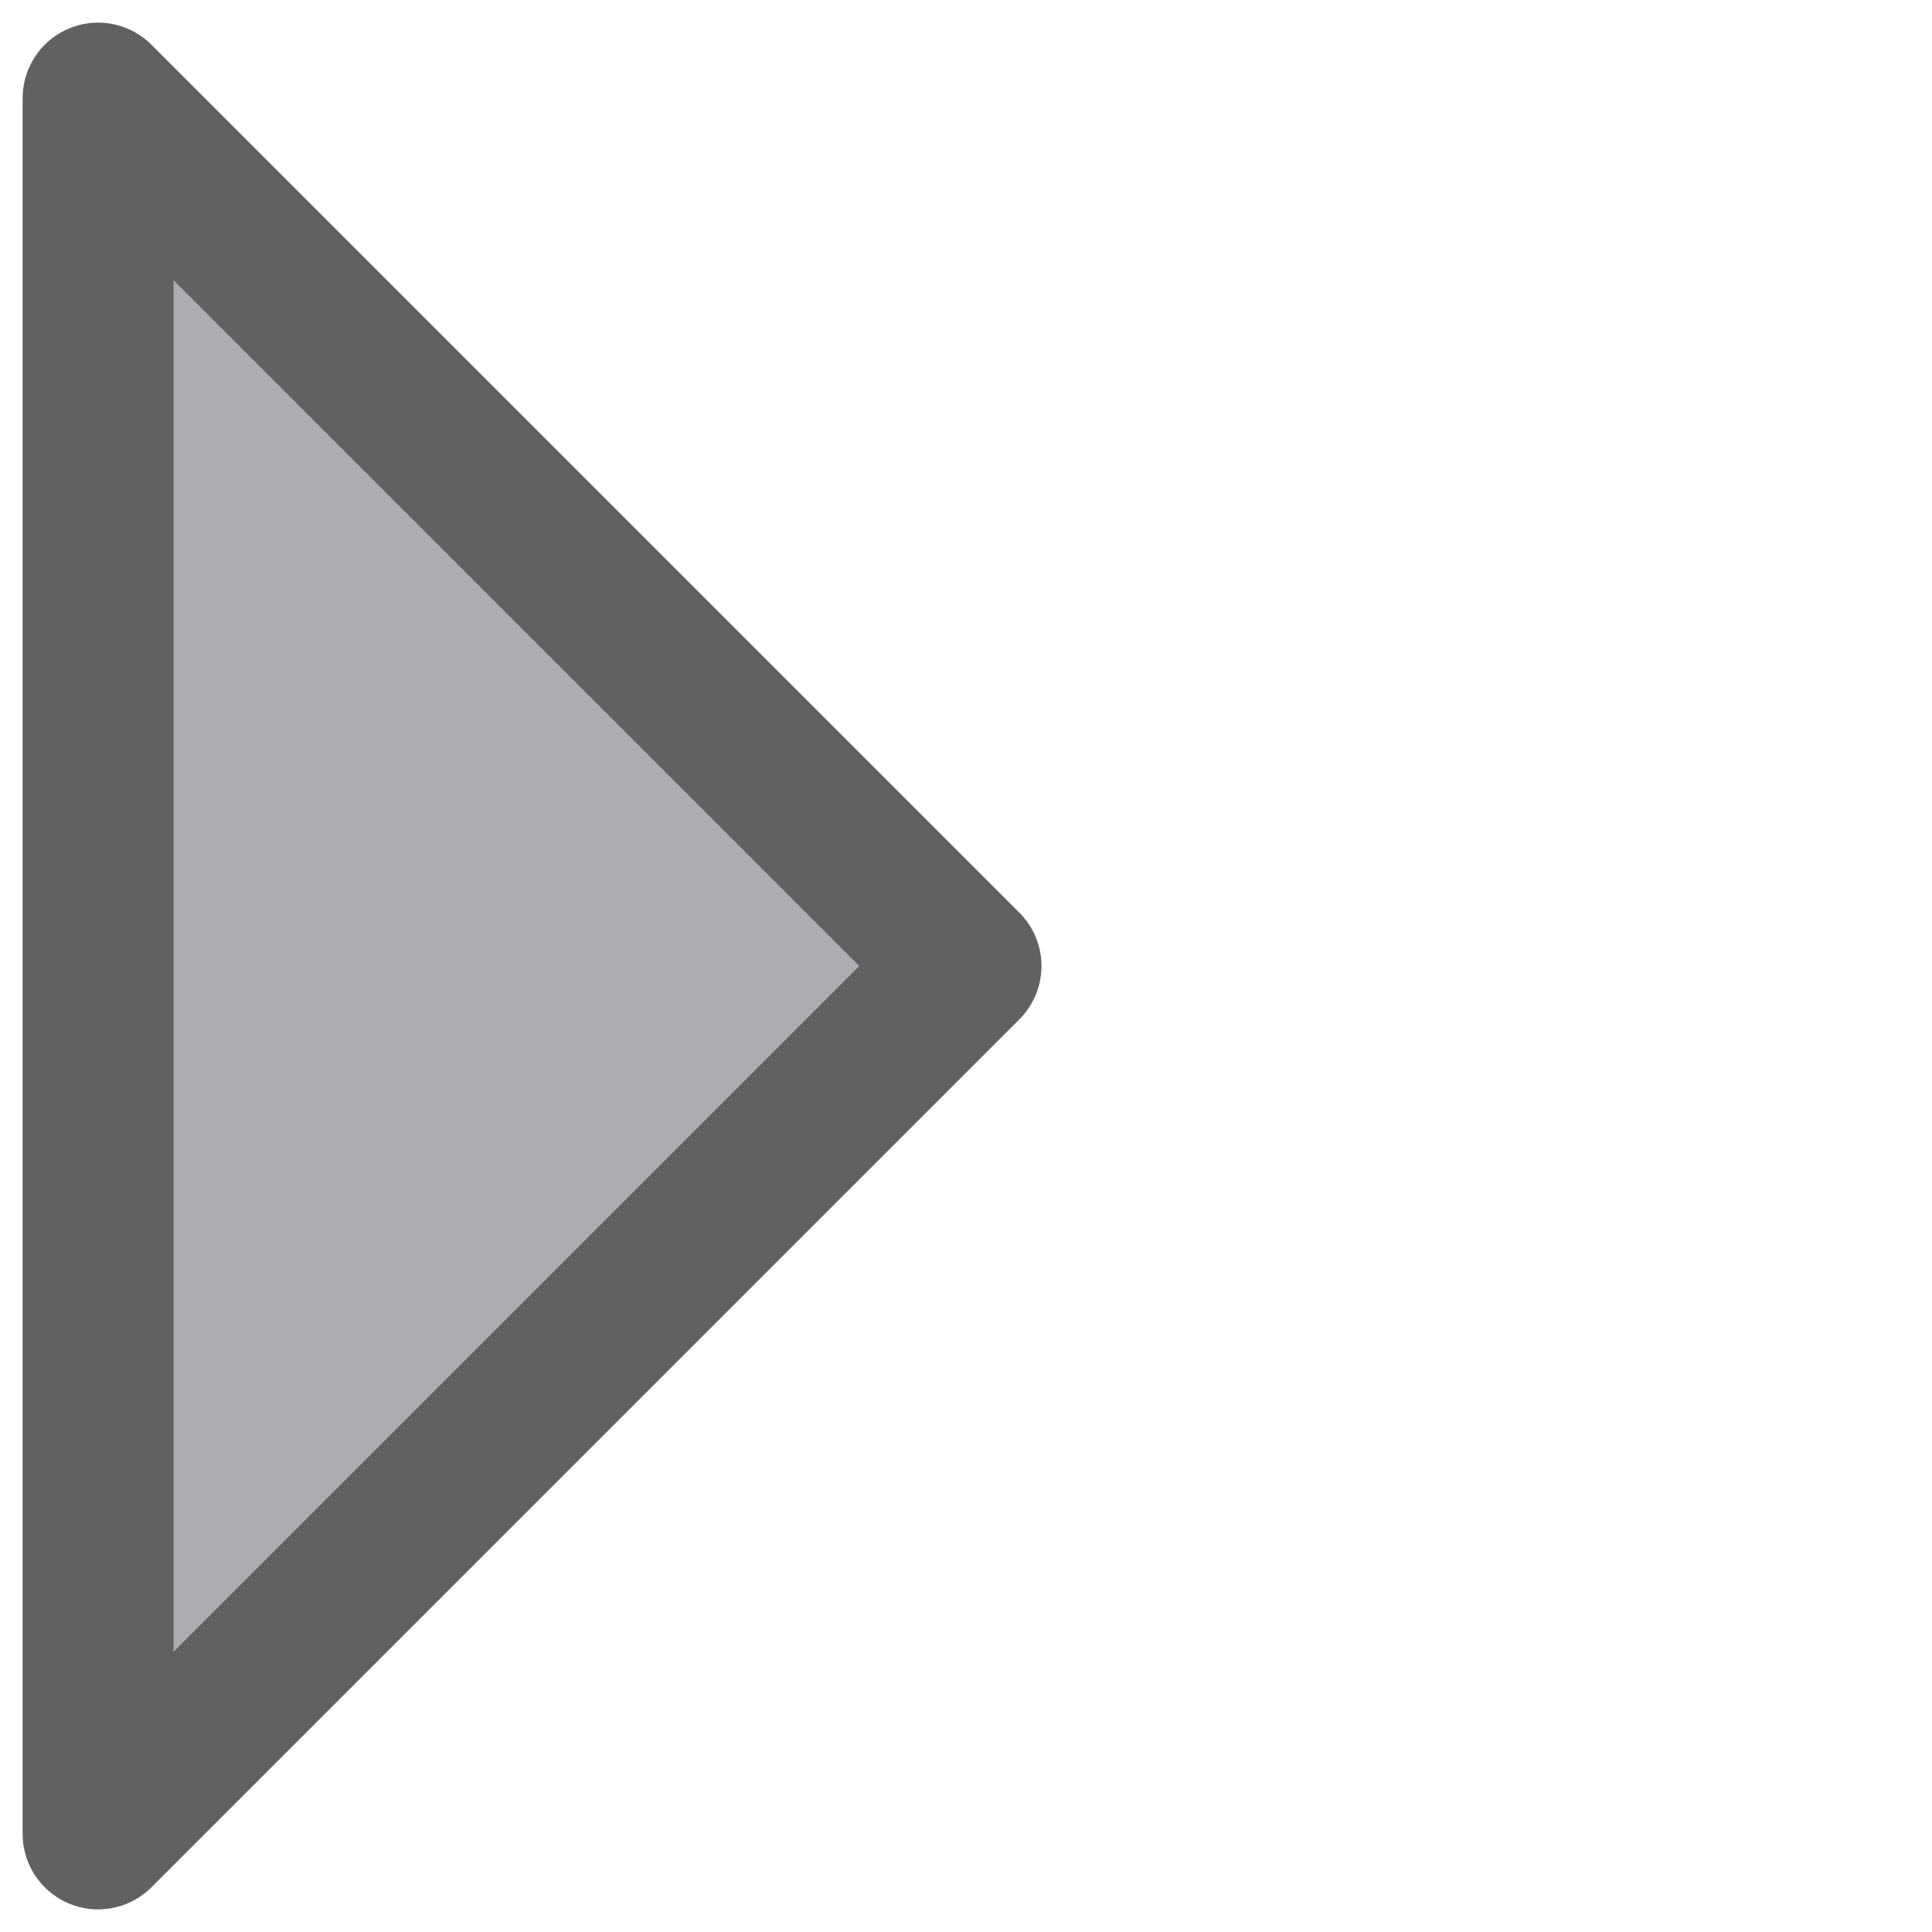
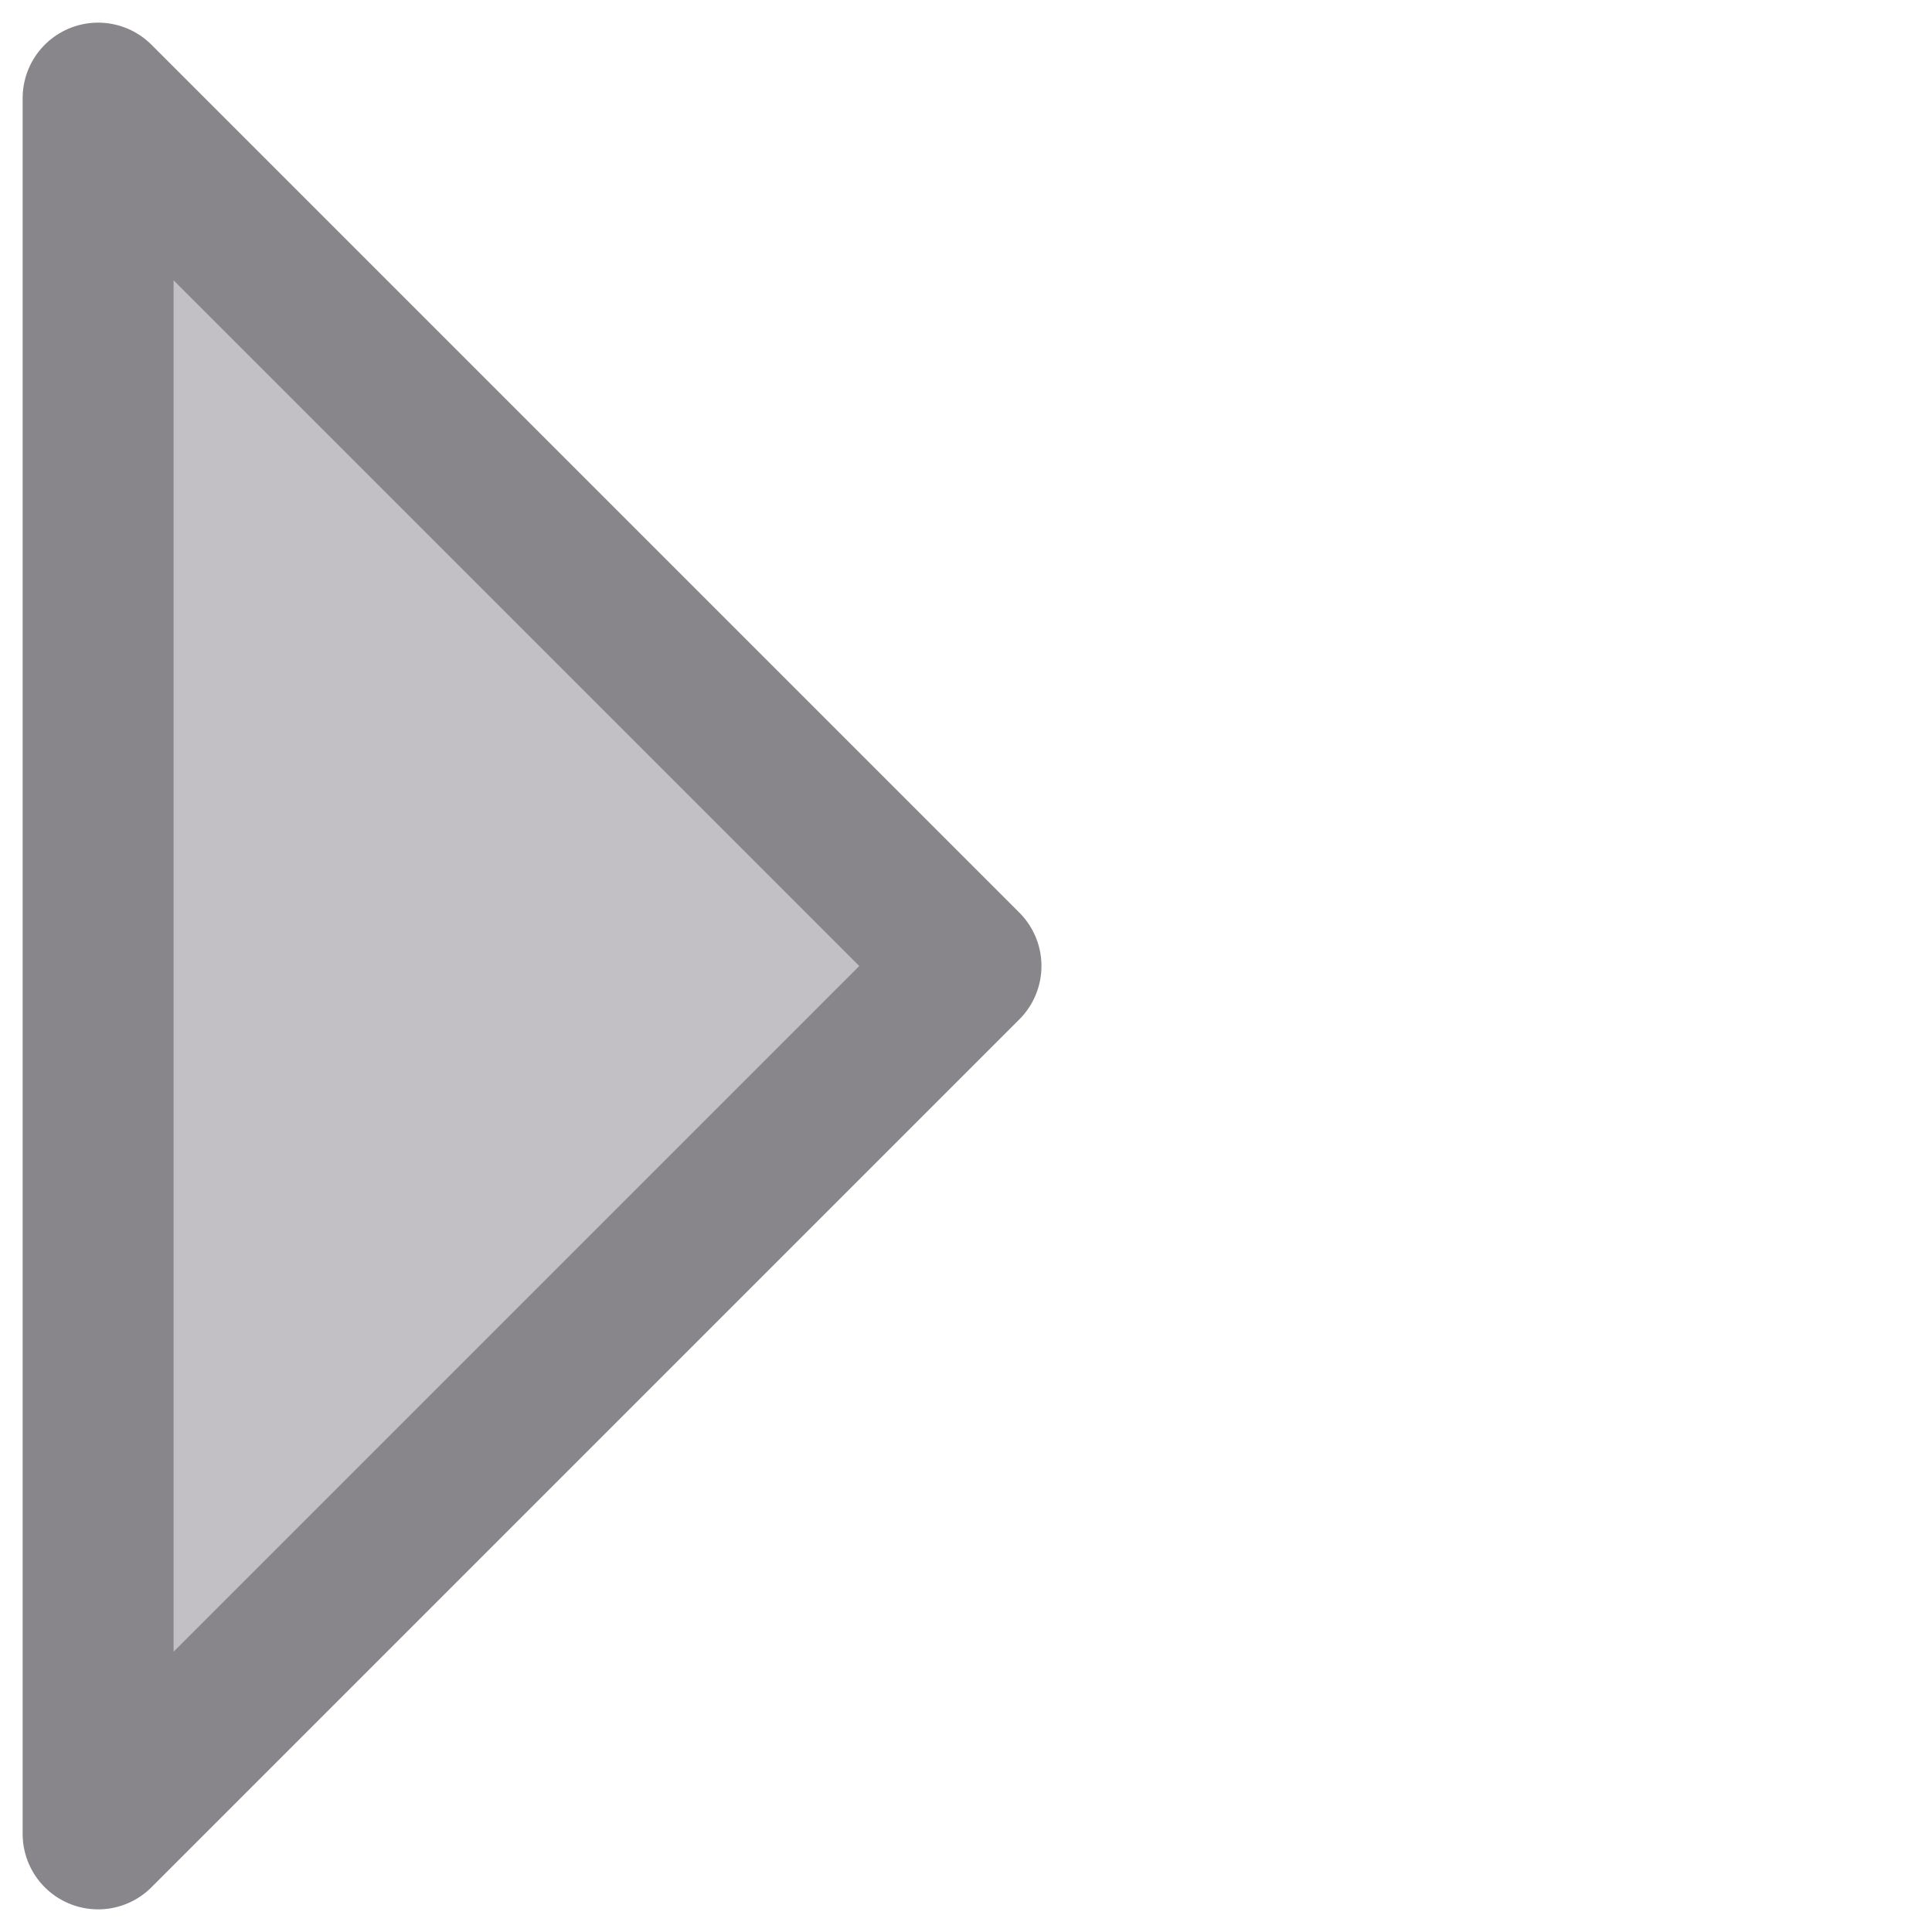
<svg xmlns="http://www.w3.org/2000/svg" width="512" height="512" viewBox="0 0 135.467 135.467" version="1.1" id="svg5" xml:space="preserve">
  <defs id="defs2" />
-   <path style="display:inline;opacity:1;fill:#aeacb1;fill-opacity:1;stroke:#616063;stroke-width:10.583;stroke-linecap:round;stroke-linejoin:round;stroke-dasharray:none;stroke-dashoffset:0;stroke-opacity:1" d="M 6.879,128.588 67.733,67.733 6.879,6.879 Z" id="path44370" />
+   <path style="display:inline;opacity:1;fill:#c2bfc5;fill-opacity:1;stroke:#88868a;stroke-width:10.583;stroke-linecap:round;stroke-linejoin:round;stroke-dasharray:none;stroke-dashoffset:0;stroke-opacity:1" d="M 6.879,128.588 67.733,67.733 6.879,6.879 Z" id="path44370" />
</svg>
